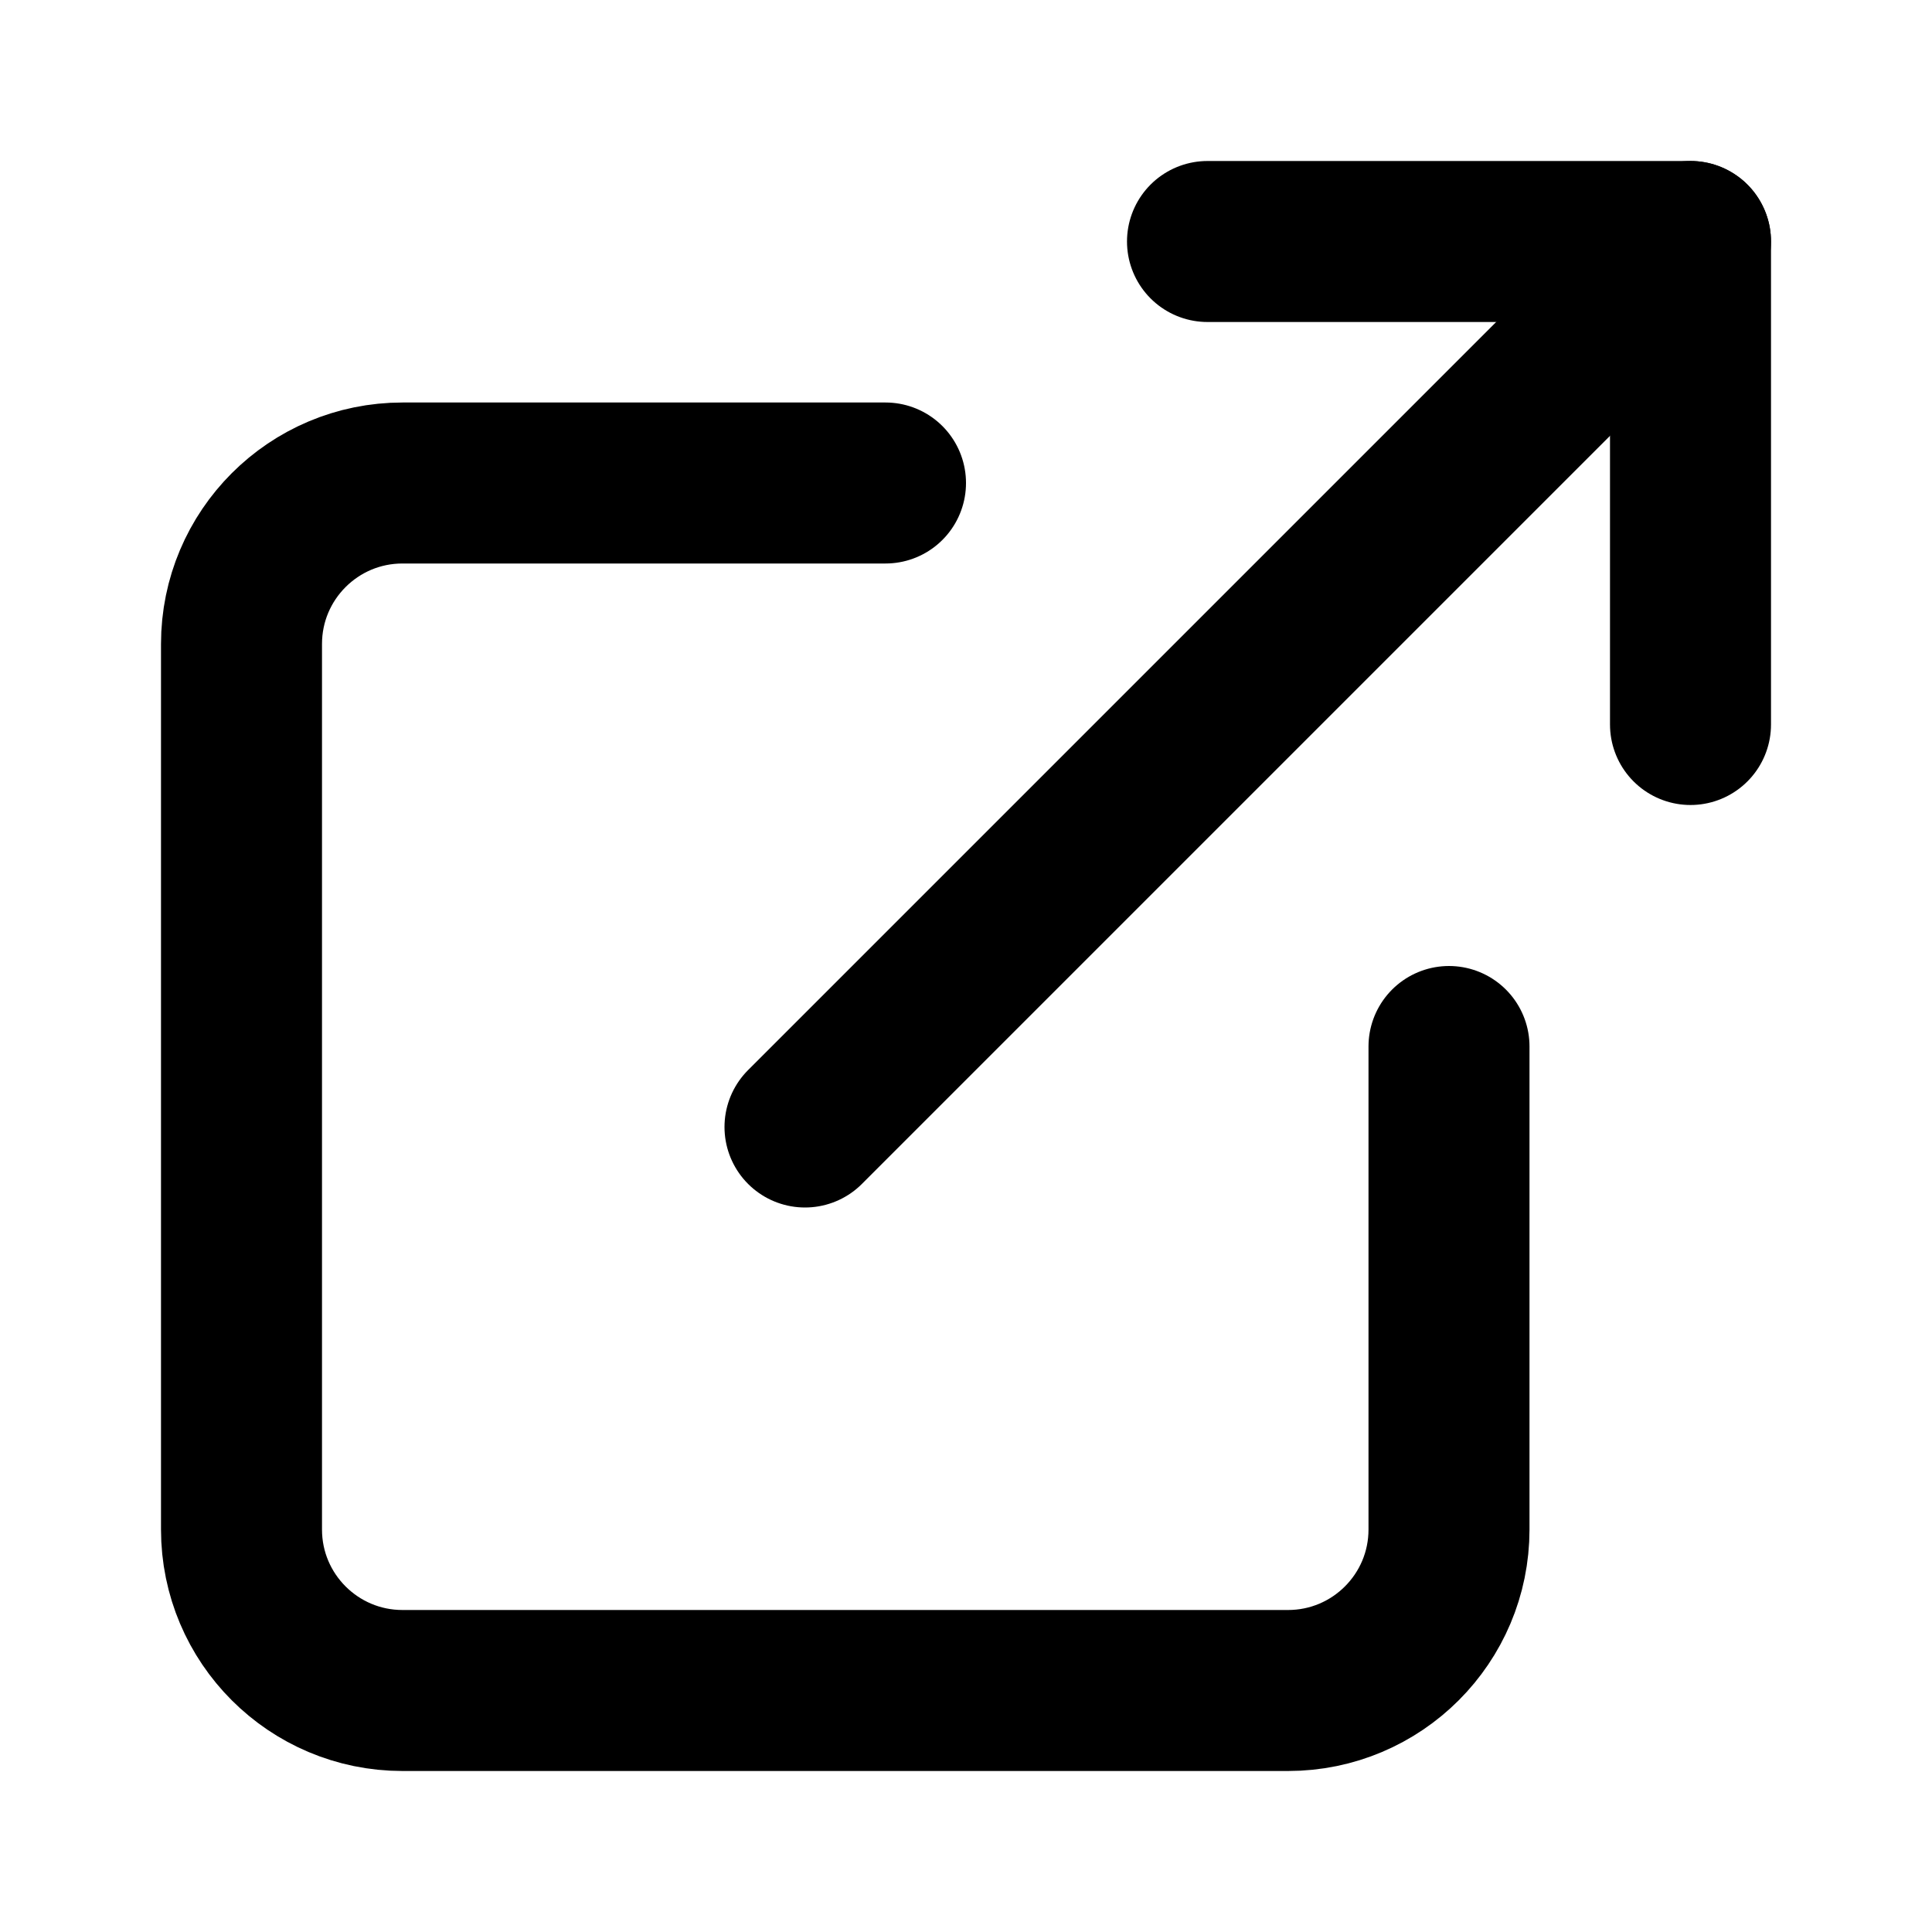
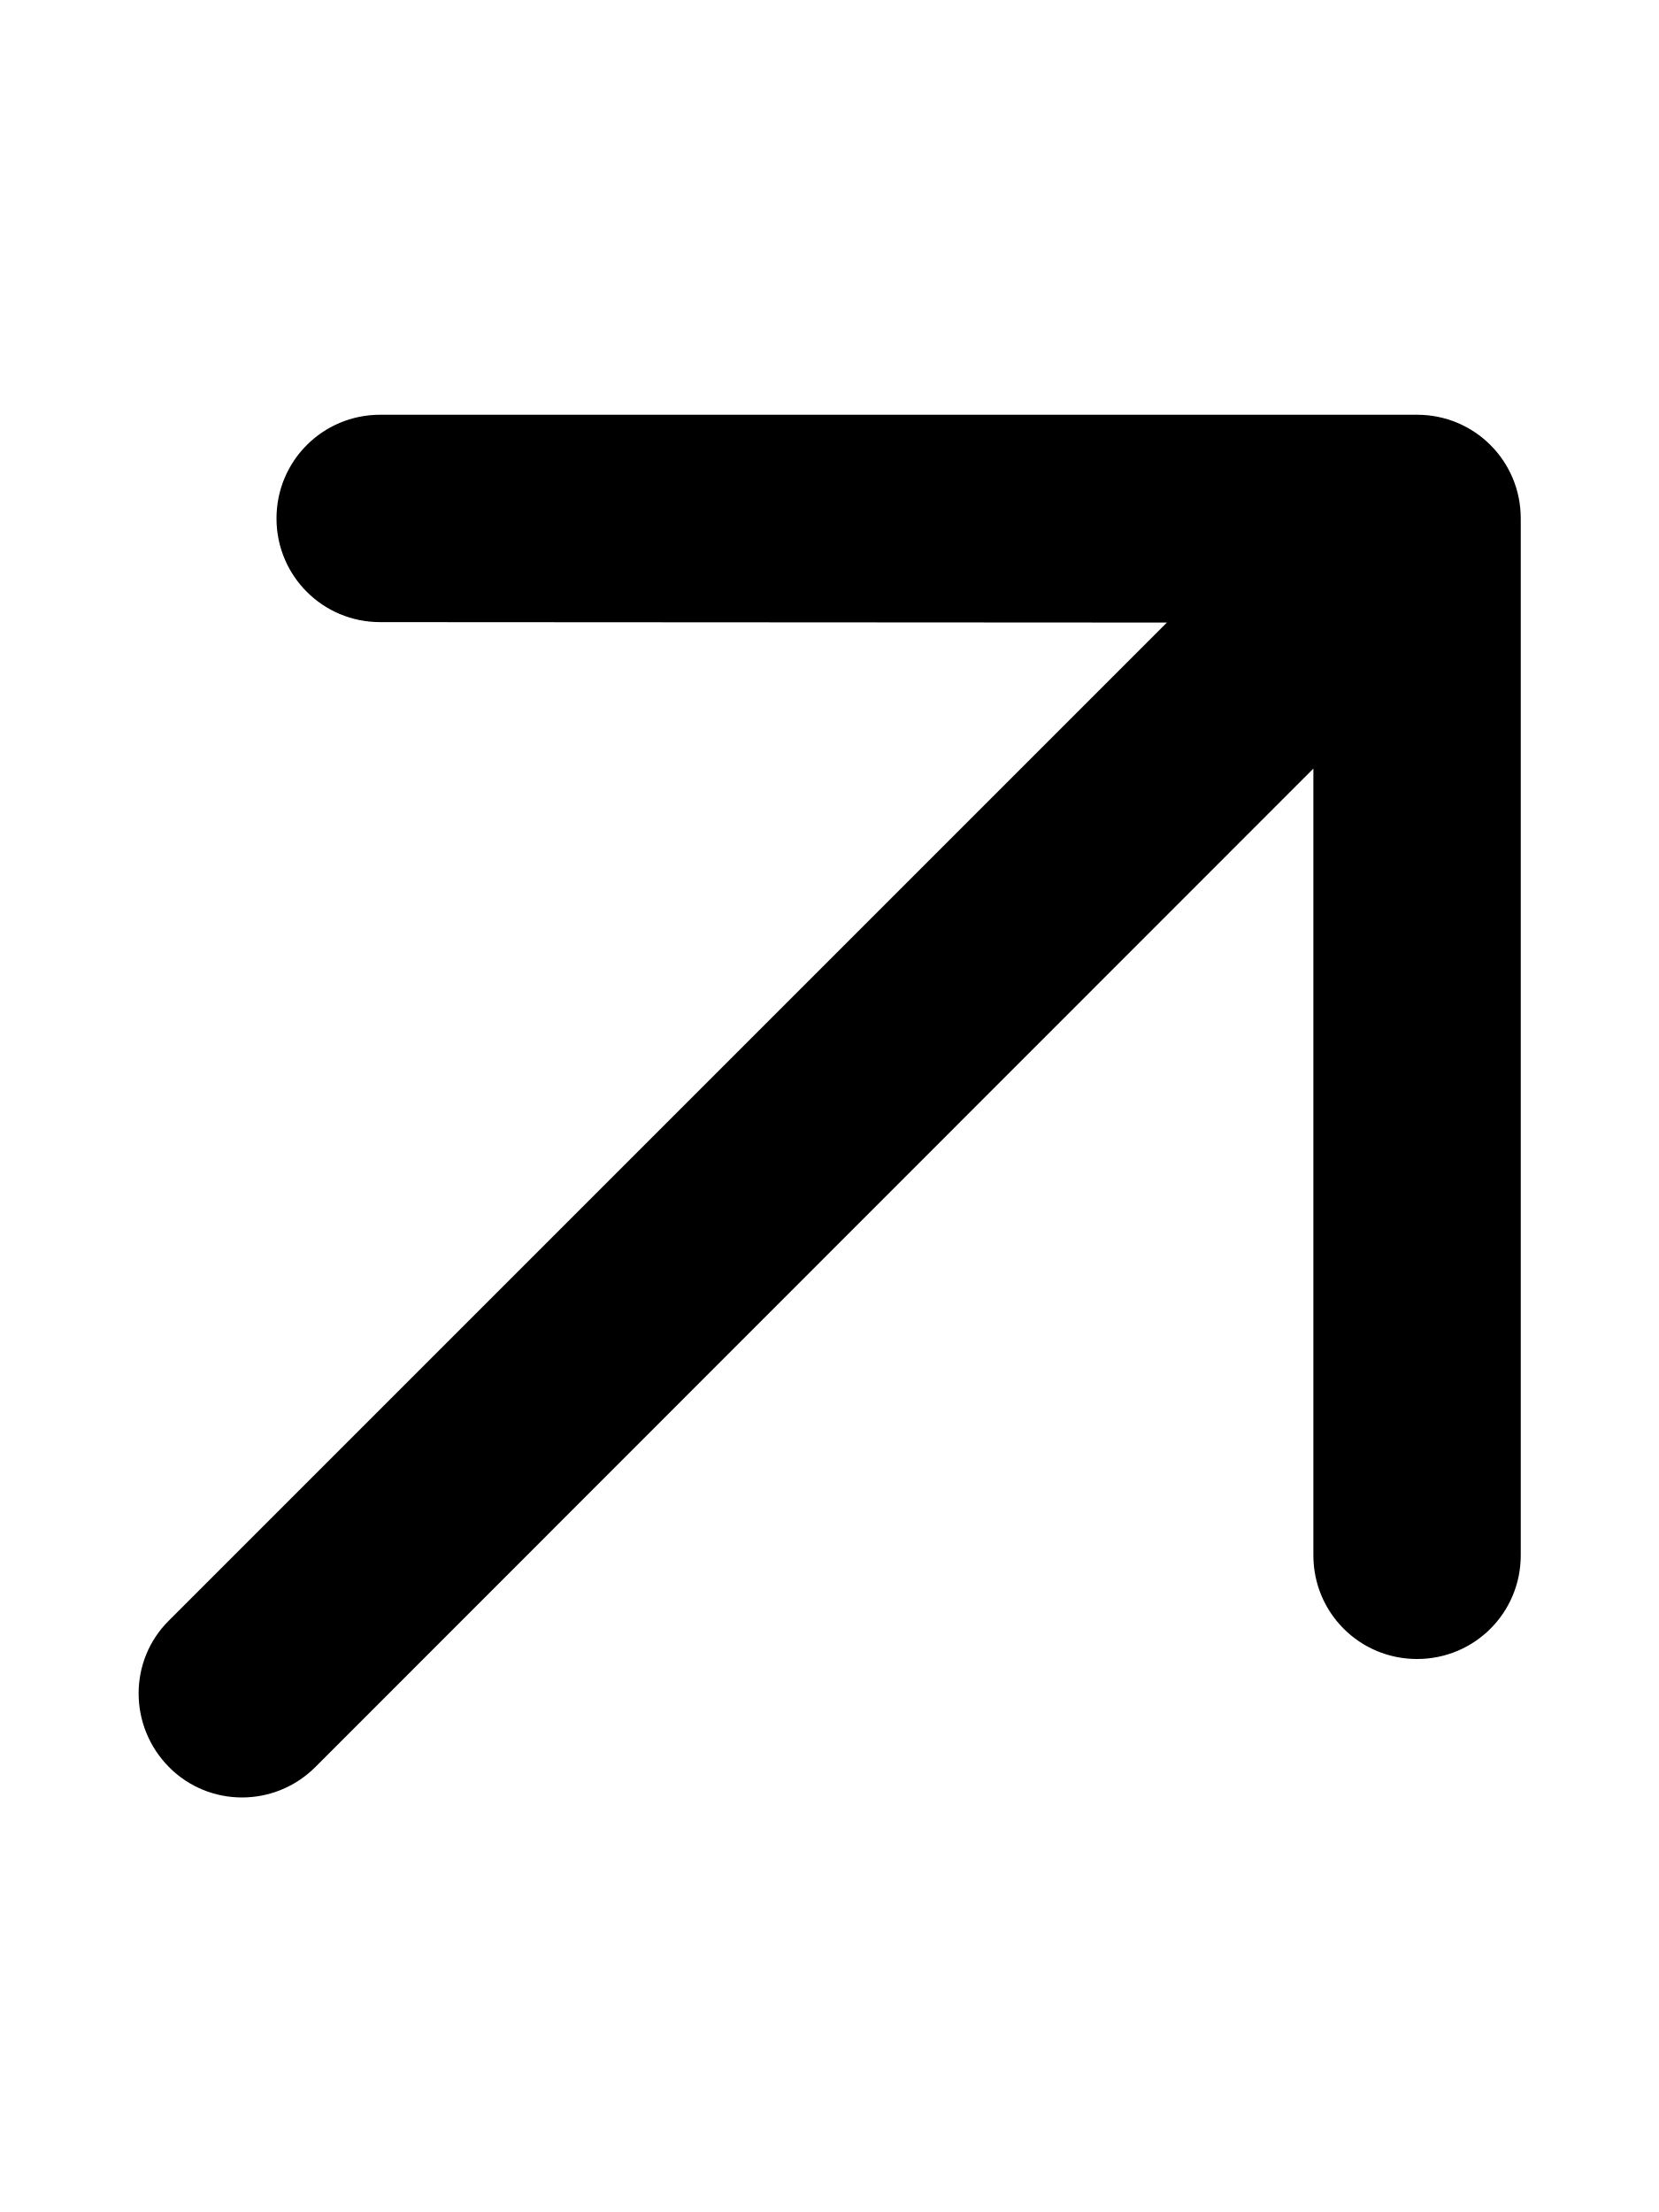
- <svg xmlns="http://www.w3.org/2000/svg" width="24" height="24" viewBox="0 0 24 24" fill="none" stroke="currentColor" stroke-width="2" stroke-linecap="round" stroke-linejoin="round" class="feather feather-external-link">
-   <path d="M18 13v6a2 2 0 0 1-2 2H5a2 2 0 0 1-2-2V8a2 2 0 0 1 2-2h6" />
-   <polyline points="15 3 21 3 21 9" />
-   <line x1="10" y1="14" x2="21" y2="3" />
+ <svg xmlns="http://www.w3.org/2000/svg" viewBox="0 0 384 512">
+   <path d="M328 96c13.3 0 24 10.7 24 24l0 240c0 13.3-10.7 24-24 24s-24-10.7-24-24l0-182.1L73 409c-9.4 9.4-24.6 9.4-33.9 0s-9.4-24.6 0-33.9l231-231L88 144c-13.3 0-24-10.7-24-24s10.7-24 24-24l240 0z" />
</svg>
